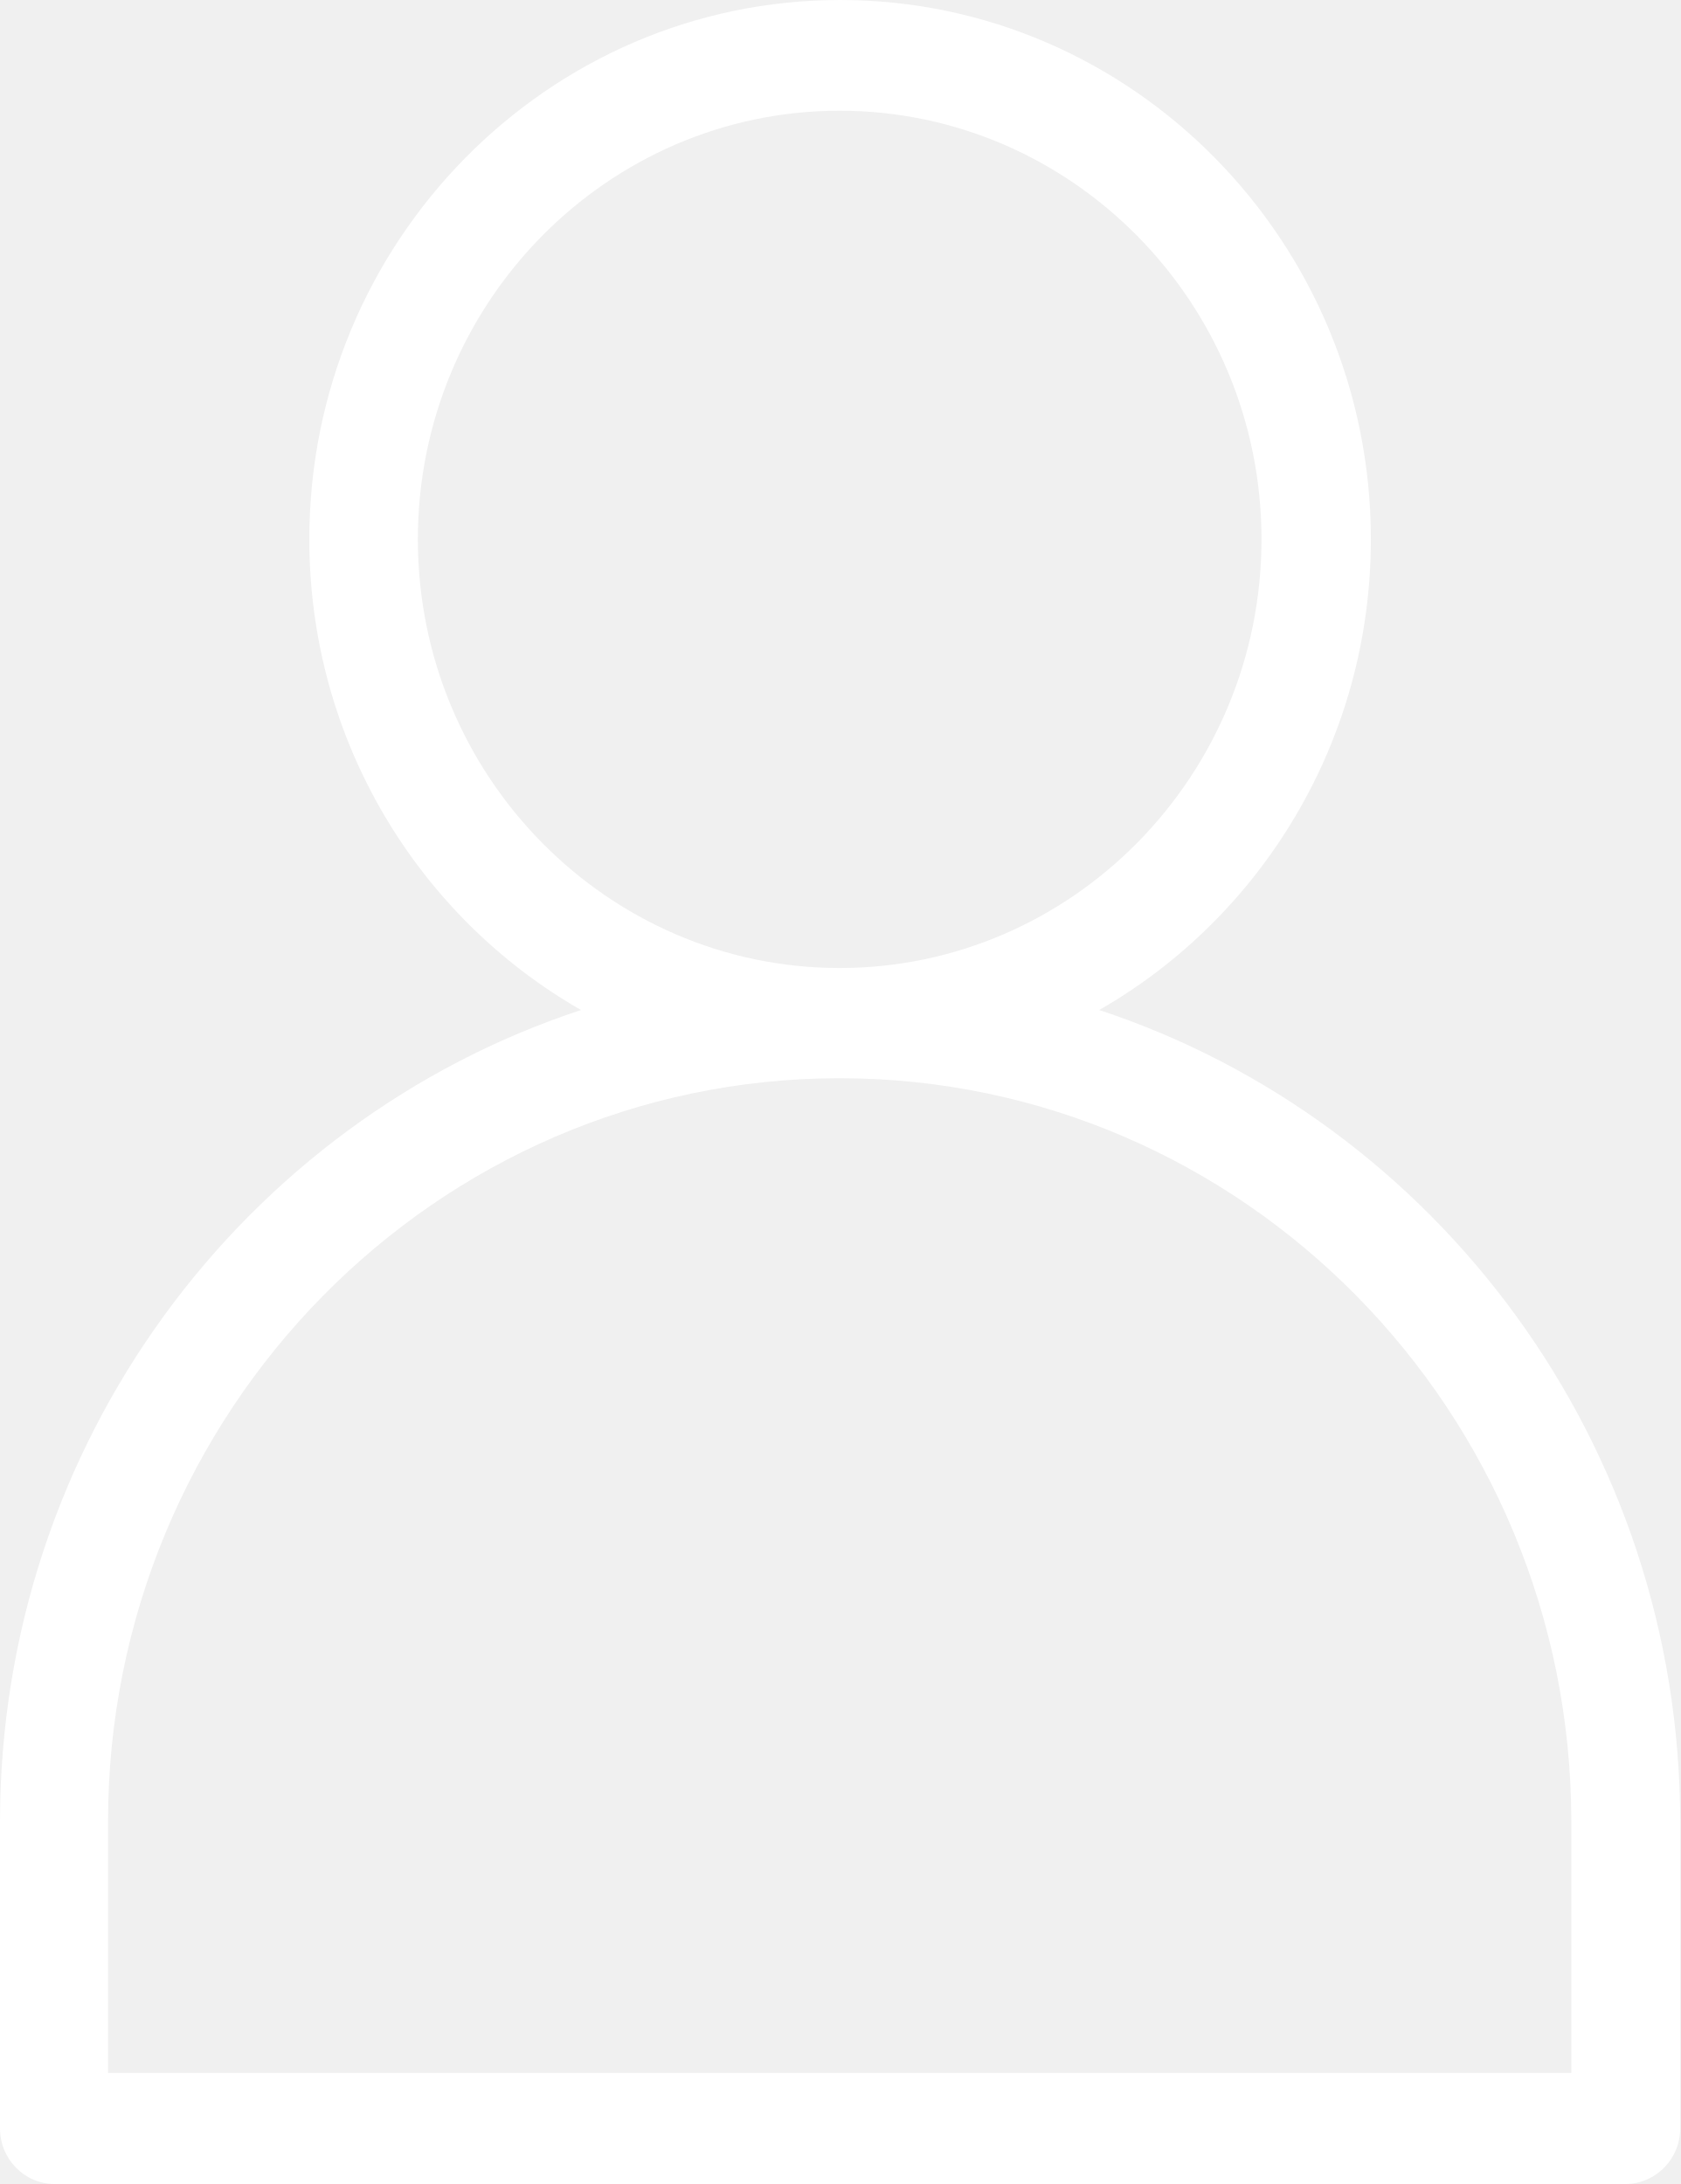
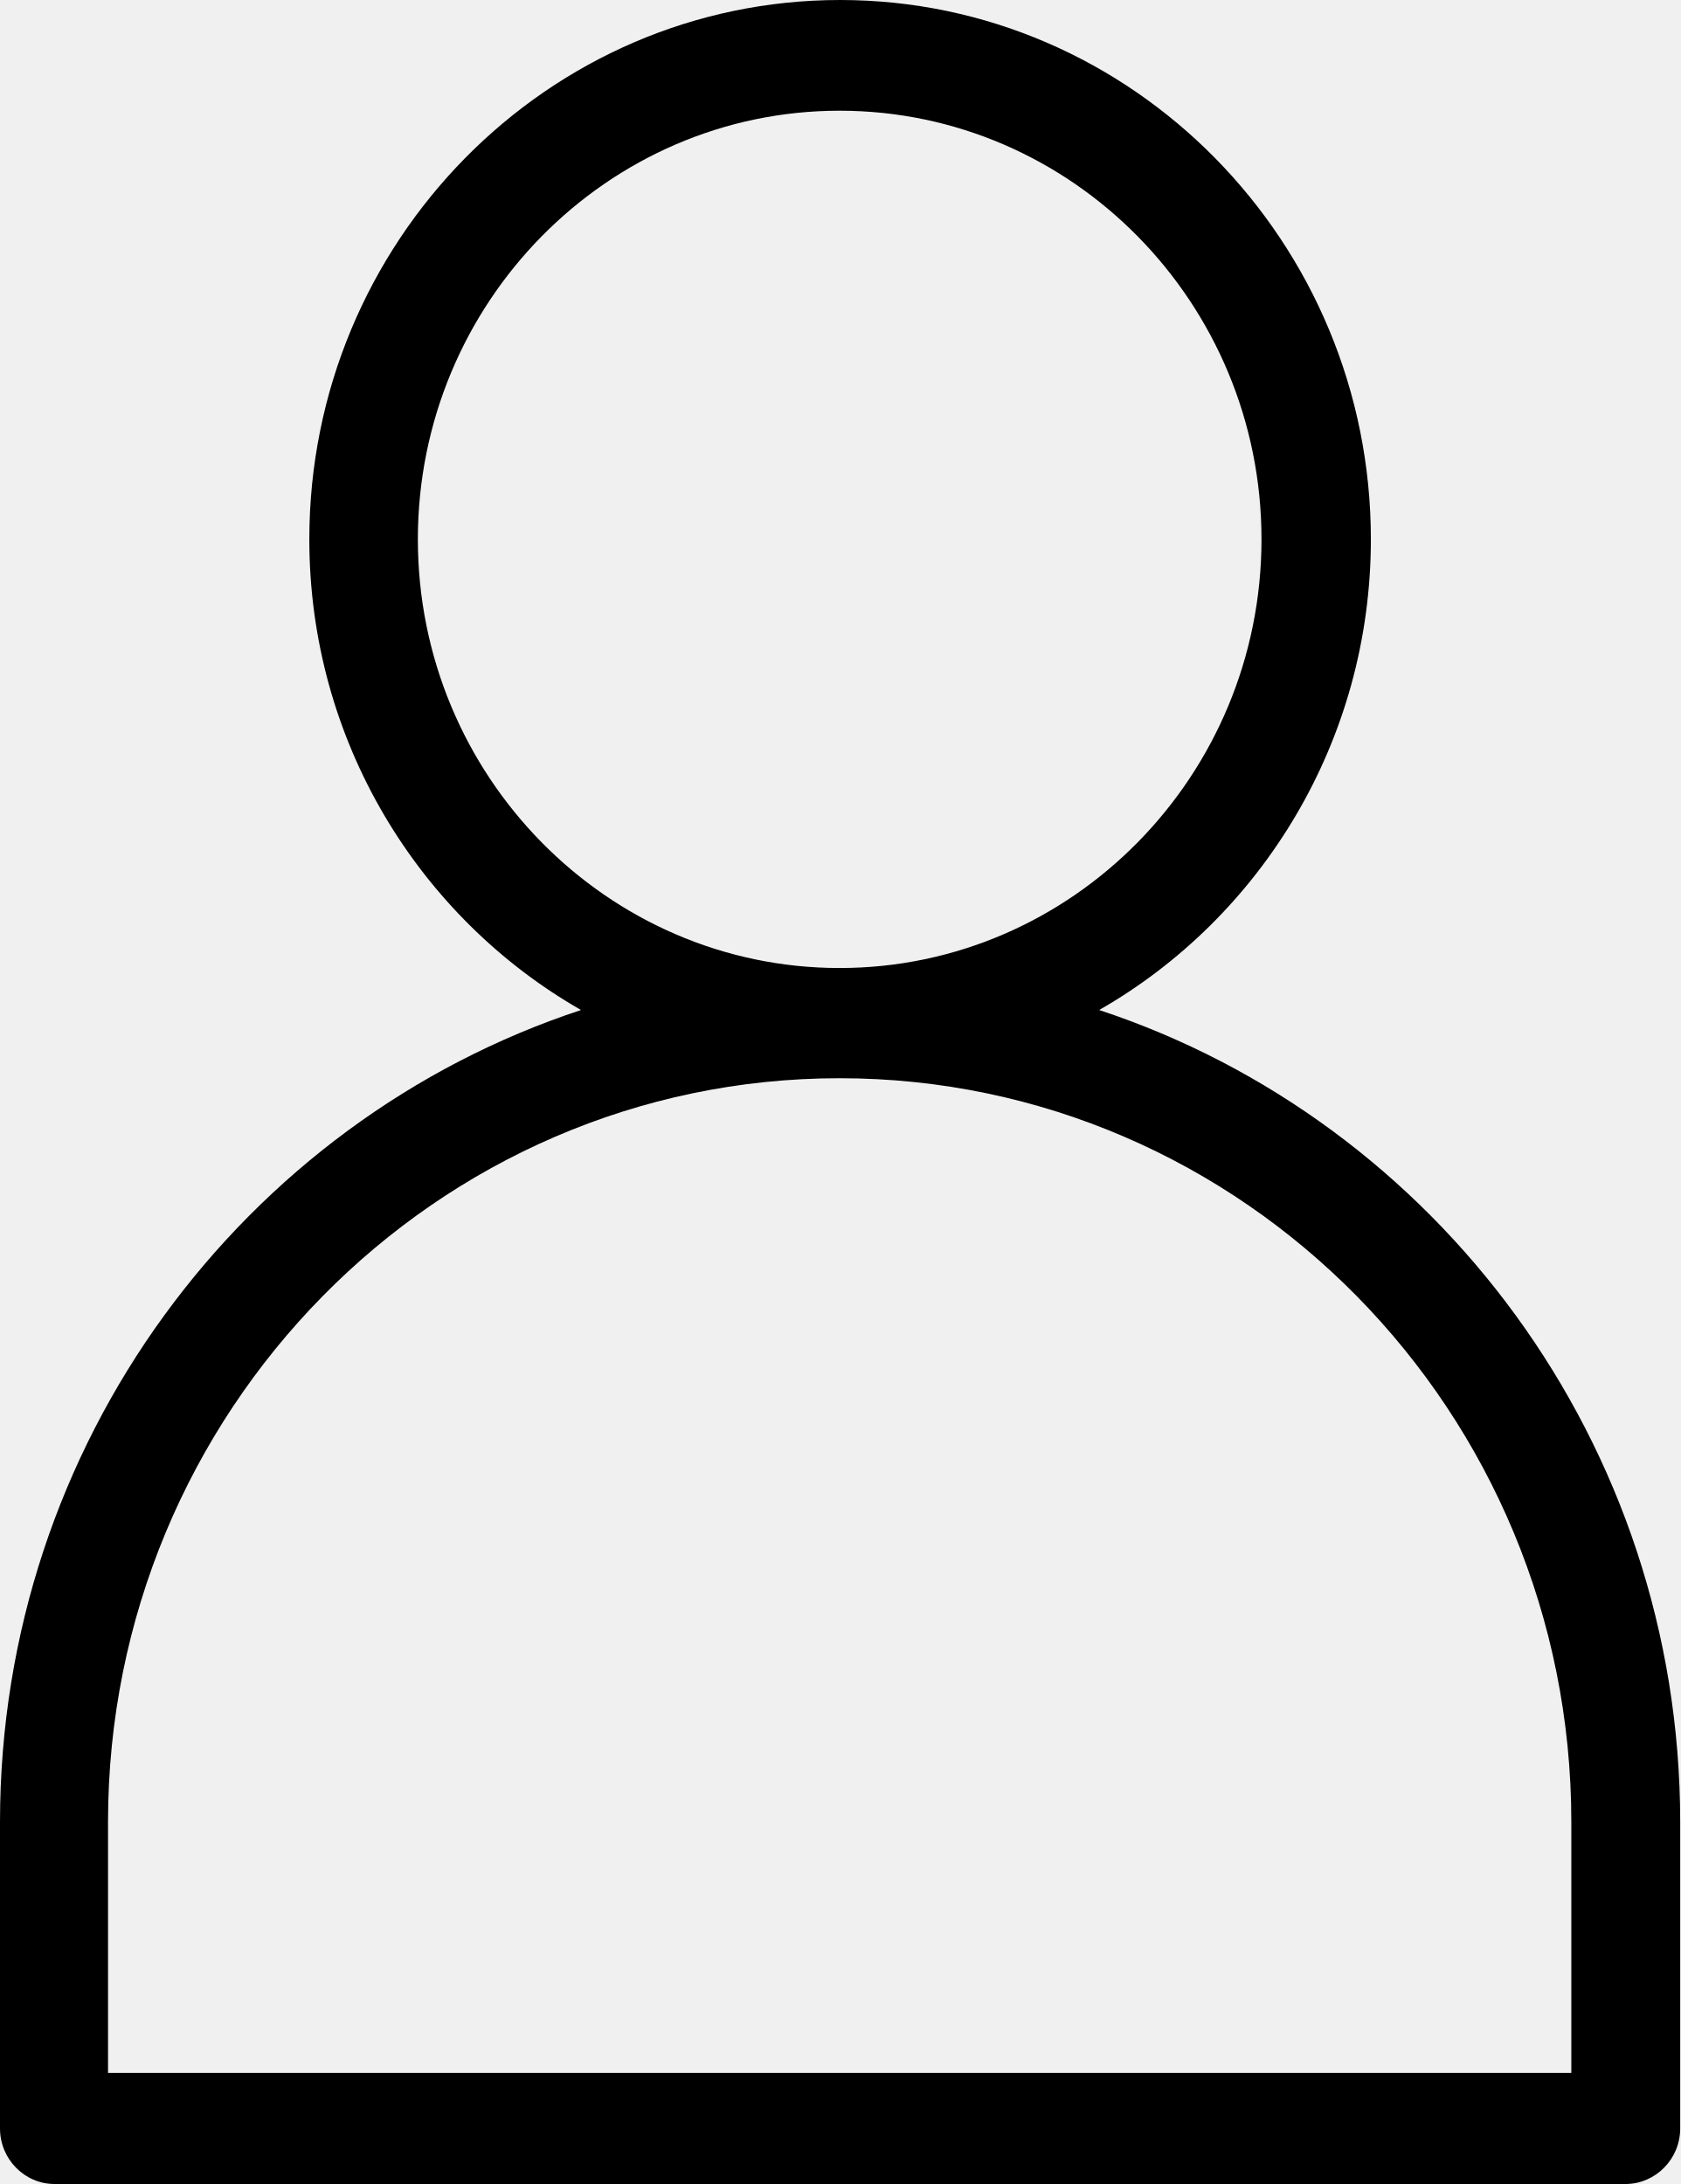
<svg xmlns="http://www.w3.org/2000/svg" width="10" height="13" viewBox="0 0 10 13" fill="none">
-   <path d="M10 12.669V10.846C10 8.59 8.545 6.673 6.542 6.012C7.505 5.461 8.159 4.412 8.159 3.21C8.159 1.441 6.741 0 5 0C3.259 0 1.841 1.441 1.841 3.21C1.841 4.412 2.495 5.461 3.458 6.012C1.452 6.673 0 8.59 0 10.846V12.669C0 12.852 0.146 13 0.325 13H9.68C9.854 12.997 10 12.852 10 12.669ZM2.487 3.21C2.487 1.804 3.614 0.659 4.997 0.659C6.381 0.659 7.508 1.804 7.508 3.21C7.508 4.617 6.381 5.762 4.997 5.762C3.614 5.762 2.487 4.617 2.487 3.21ZM9.352 12.339H0.643V10.844C0.643 8.405 2.595 6.418 4.997 6.418C7.399 6.418 9.352 8.402 9.352 10.844V12.339Z" fill="white" />
+   <path d="M10 12.669V10.846C10 8.59 8.545 6.673 6.542 6.012C7.505 5.461 8.159 4.412 8.159 3.21C8.159 1.441 6.741 0 5 0C3.259 0 1.841 1.441 1.841 3.21C1.841 4.412 2.495 5.461 3.458 6.012C1.452 6.673 0 8.59 0 10.846V12.669C0 12.852 0.146 13 0.325 13H9.68C9.854 12.997 10 12.852 10 12.669ZM2.487 3.21C2.487 1.804 3.614 0.659 4.997 0.659C6.381 0.659 7.508 1.804 7.508 3.21C7.508 4.617 6.381 5.762 4.997 5.762C3.614 5.762 2.487 4.617 2.487 3.21ZM9.352 12.339H0.643V10.844C0.643 8.405 2.595 6.418 4.997 6.418C7.399 6.418 9.352 8.402 9.352 10.844V12.339Z" fill="currentColor" />
</svg>
